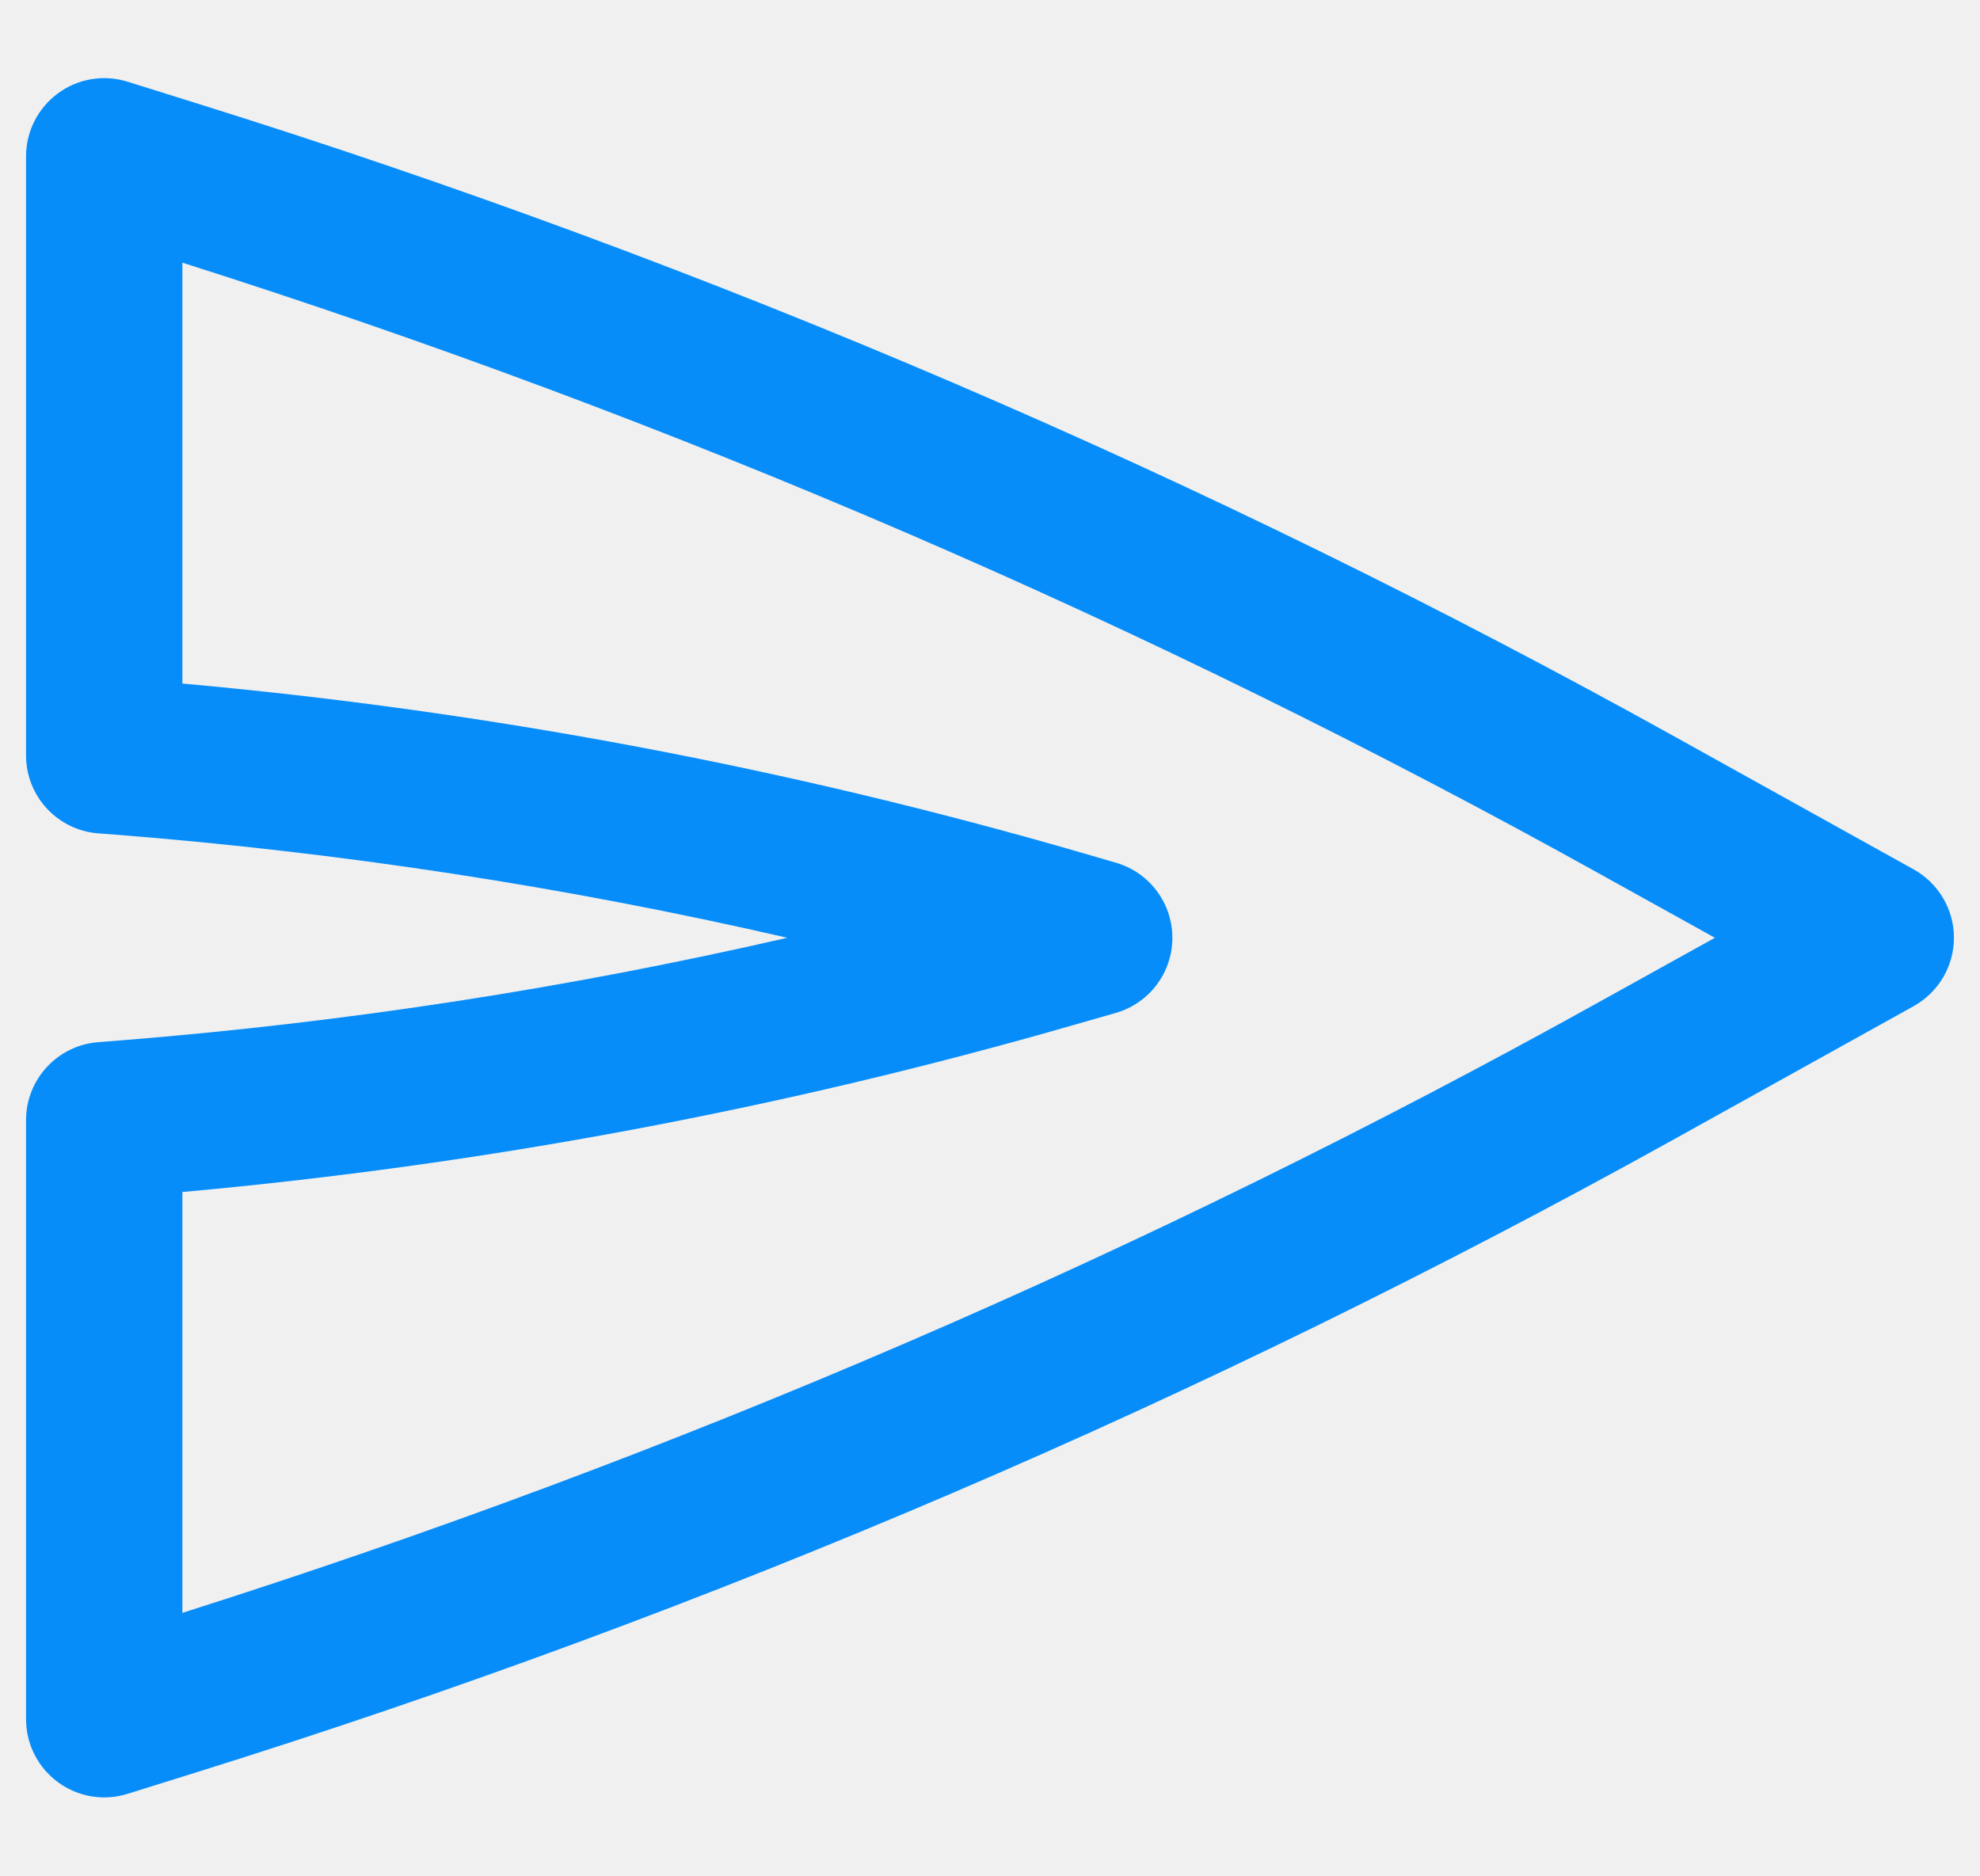
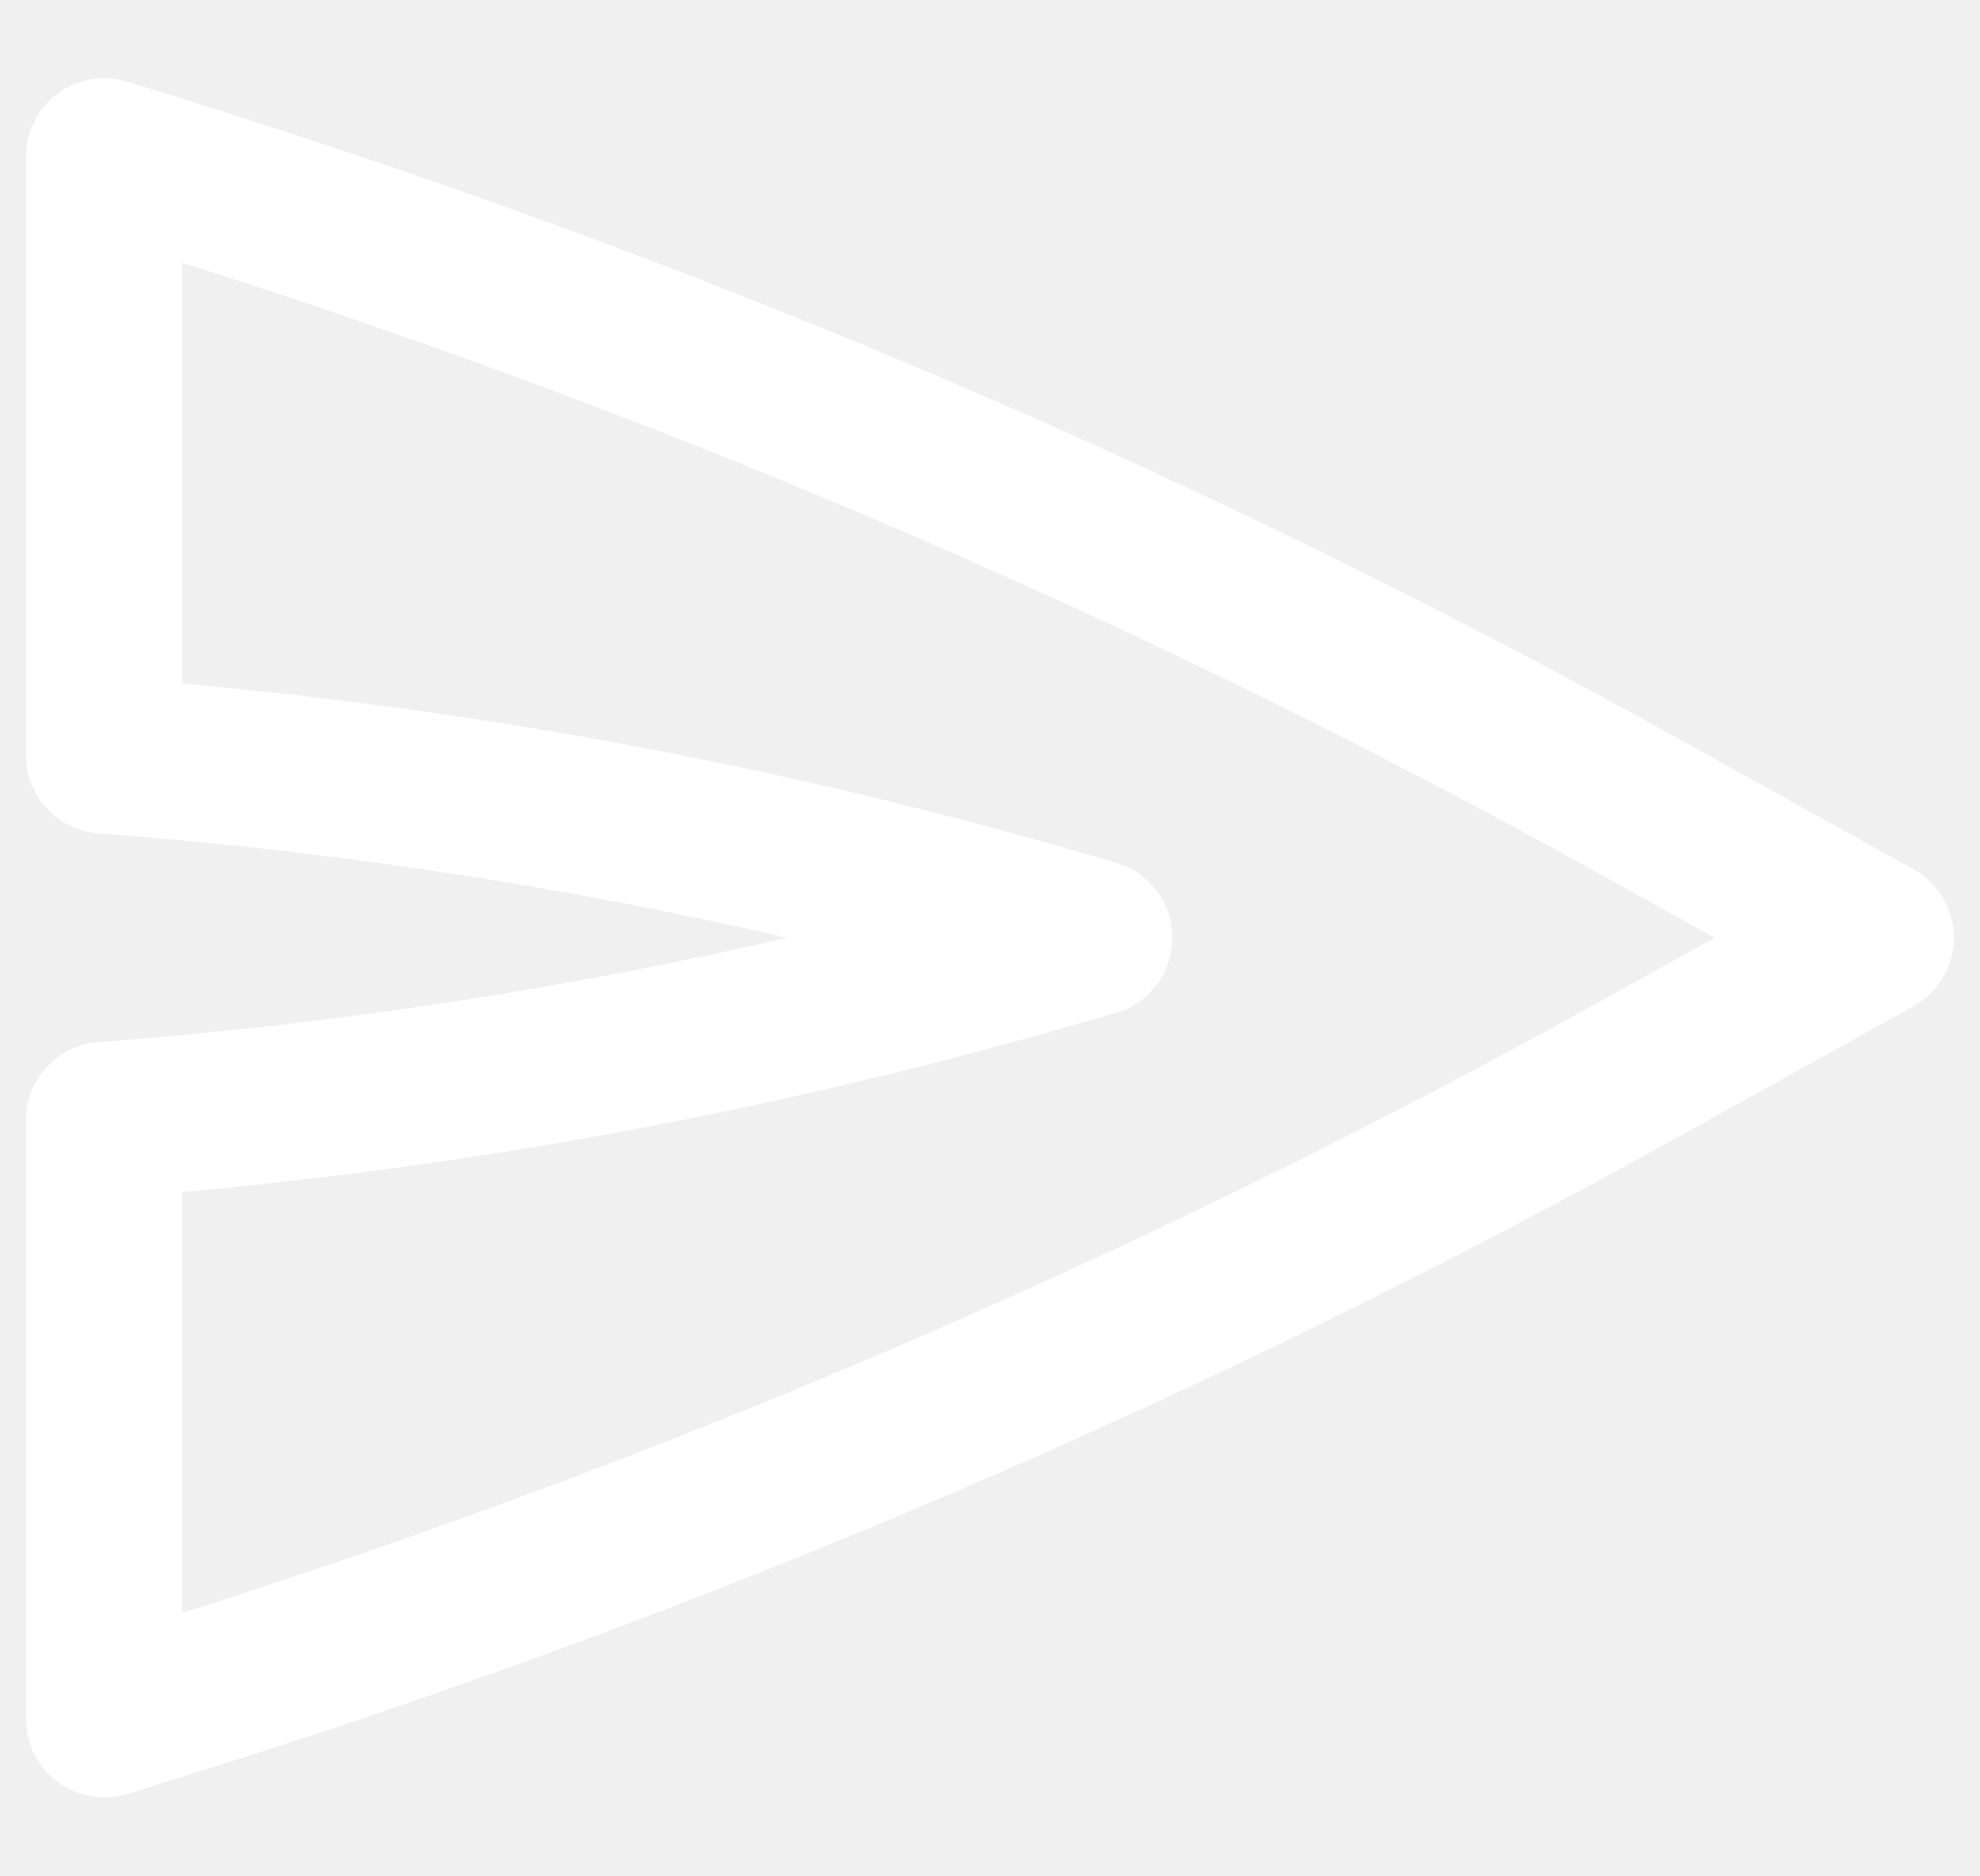
<svg xmlns="http://www.w3.org/2000/svg" width="19" height="18" viewBox="0 0 19 18" fill="none">
-   <path fill-rule="evenodd" clip-rule="evenodd" d="M18.75 9C18.75 9.272 18.602 9.523 18.364 9.656L16.082 10.924C11.57 13.43 6.815 15.469 1.889 17.008L1.224 17.216C0.996 17.287 0.748 17.246 0.556 17.104C0.364 16.963 0.25 16.739 0.25 16.5L0.25 10.75C0.25 10.359 0.55 10.034 0.94 10.002L1.168 9.984C3.319 9.812 5.454 9.483 7.555 9C5.424 8.51 3.259 8.178 1.077 8.008L0.942 7.998C0.551 7.967 0.25 7.642 0.25 7.25L0.25 1.5C0.25 1.261 0.364 1.037 0.556 0.896C0.748 0.754 0.996 0.713 1.224 0.784L1.889 0.992C6.815 2.531 11.57 4.57 16.082 7.076L18.364 8.344C18.602 8.477 18.75 8.728 18.75 9ZM16.456 9L15.353 8.388C11.026 5.983 6.468 4.018 1.75 2.521L1.75 6.56C4.68 6.824 7.578 7.37 10.404 8.191L10.709 8.28C11.03 8.373 11.25 8.667 11.25 9.001C11.25 9.335 11.029 9.628 10.708 9.721L10.317 9.833C7.519 10.64 4.65 11.178 1.75 11.44L1.75 15.479C6.468 13.982 11.026 12.017 15.353 9.612L16.456 9Z" fill="#078DF9" />
+   <path fill-rule="evenodd" clip-rule="evenodd" d="M18.75 9C18.75 9.272 18.602 9.523 18.364 9.656L16.082 10.924C11.57 13.43 6.815 15.469 1.889 17.008L1.224 17.216C0.996 17.287 0.748 17.246 0.556 17.104C0.364 16.963 0.25 16.739 0.25 16.5L0.25 10.75C0.25 10.359 0.55 10.034 0.94 10.002L1.168 9.984C3.319 9.812 5.454 9.483 7.555 9C5.424 8.51 3.259 8.178 1.077 8.008L0.942 7.998C0.551 7.967 0.25 7.642 0.25 7.25L0.25 1.5C0.25 1.261 0.364 1.037 0.556 0.896C0.748 0.754 0.996 0.713 1.224 0.784L1.889 0.992C6.815 2.531 11.57 4.57 16.082 7.076L18.364 8.344C18.602 8.477 18.75 8.728 18.75 9ZM16.456 9L15.353 8.388C11.026 5.983 6.468 4.018 1.75 2.521L1.75 6.56C4.68 6.824 7.578 7.37 10.404 8.191L10.709 8.28C11.03 8.373 11.25 8.667 11.25 9.001C11.25 9.335 11.029 9.628 10.708 9.721L10.317 9.833C7.519 10.64 4.65 11.178 1.75 11.44L1.75 15.479C6.468 13.982 11.026 12.017 15.353 9.612L16.456 9Z" fill="#fff" />
</svg>
